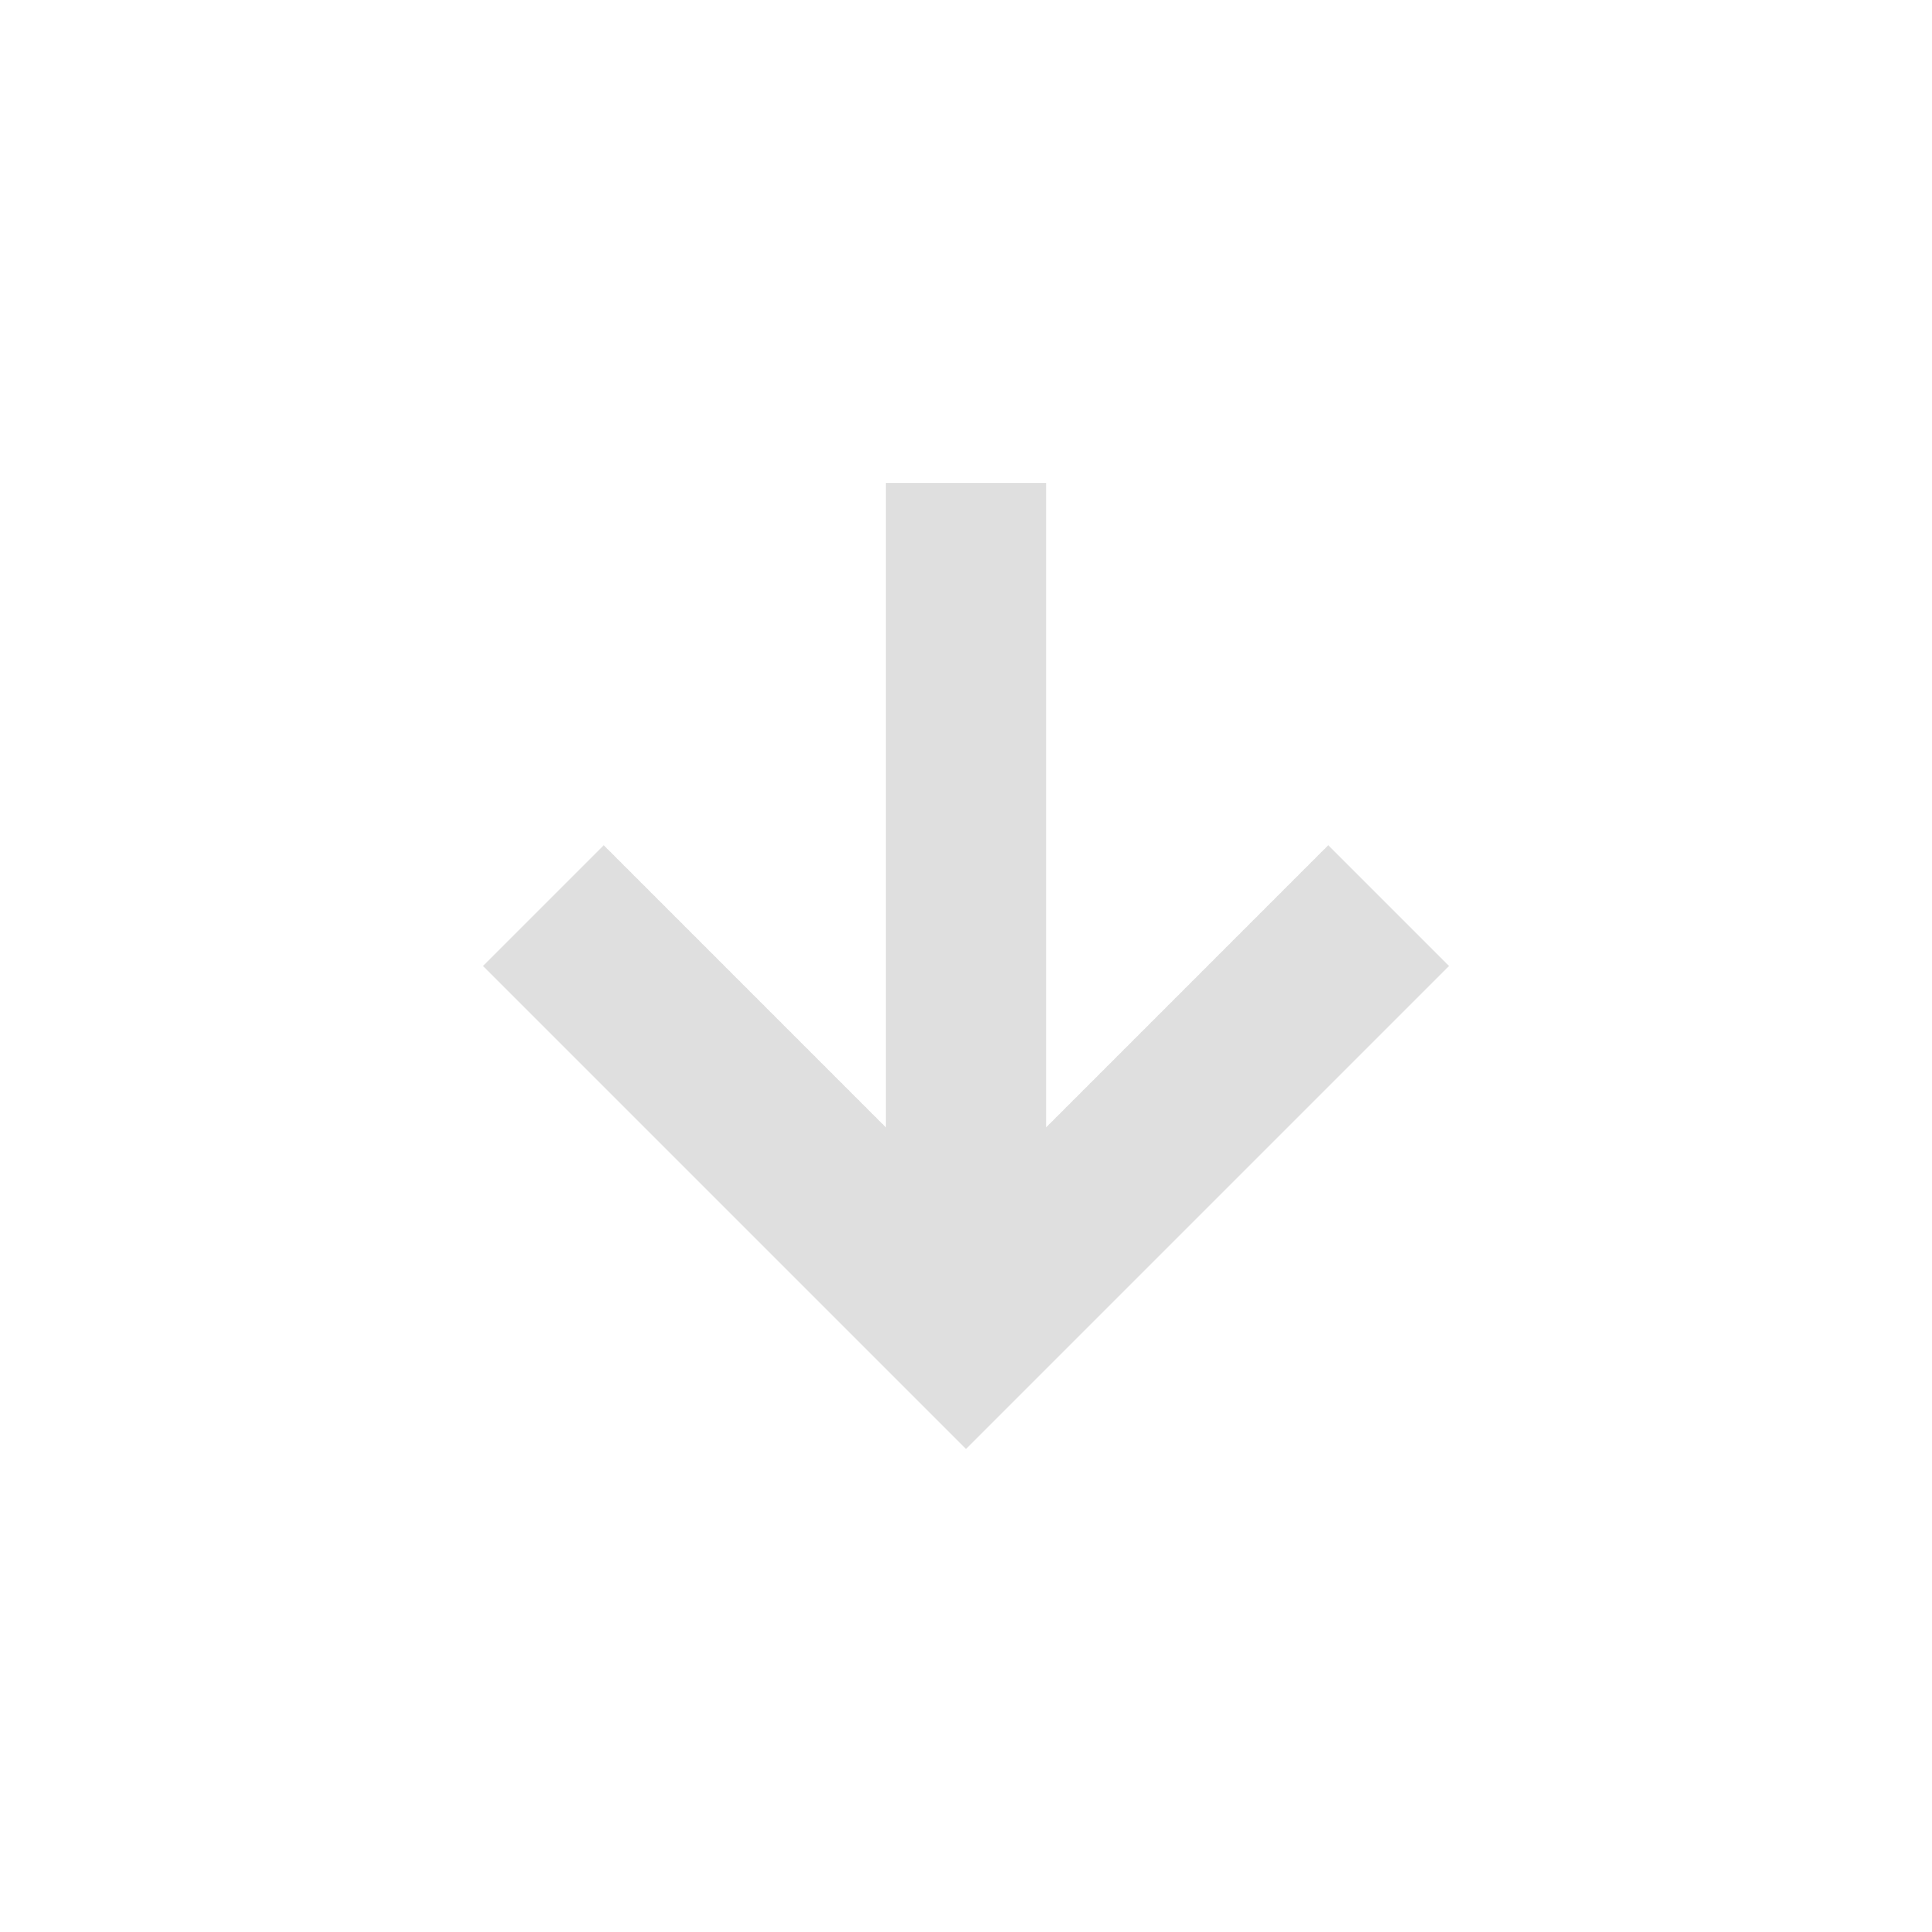
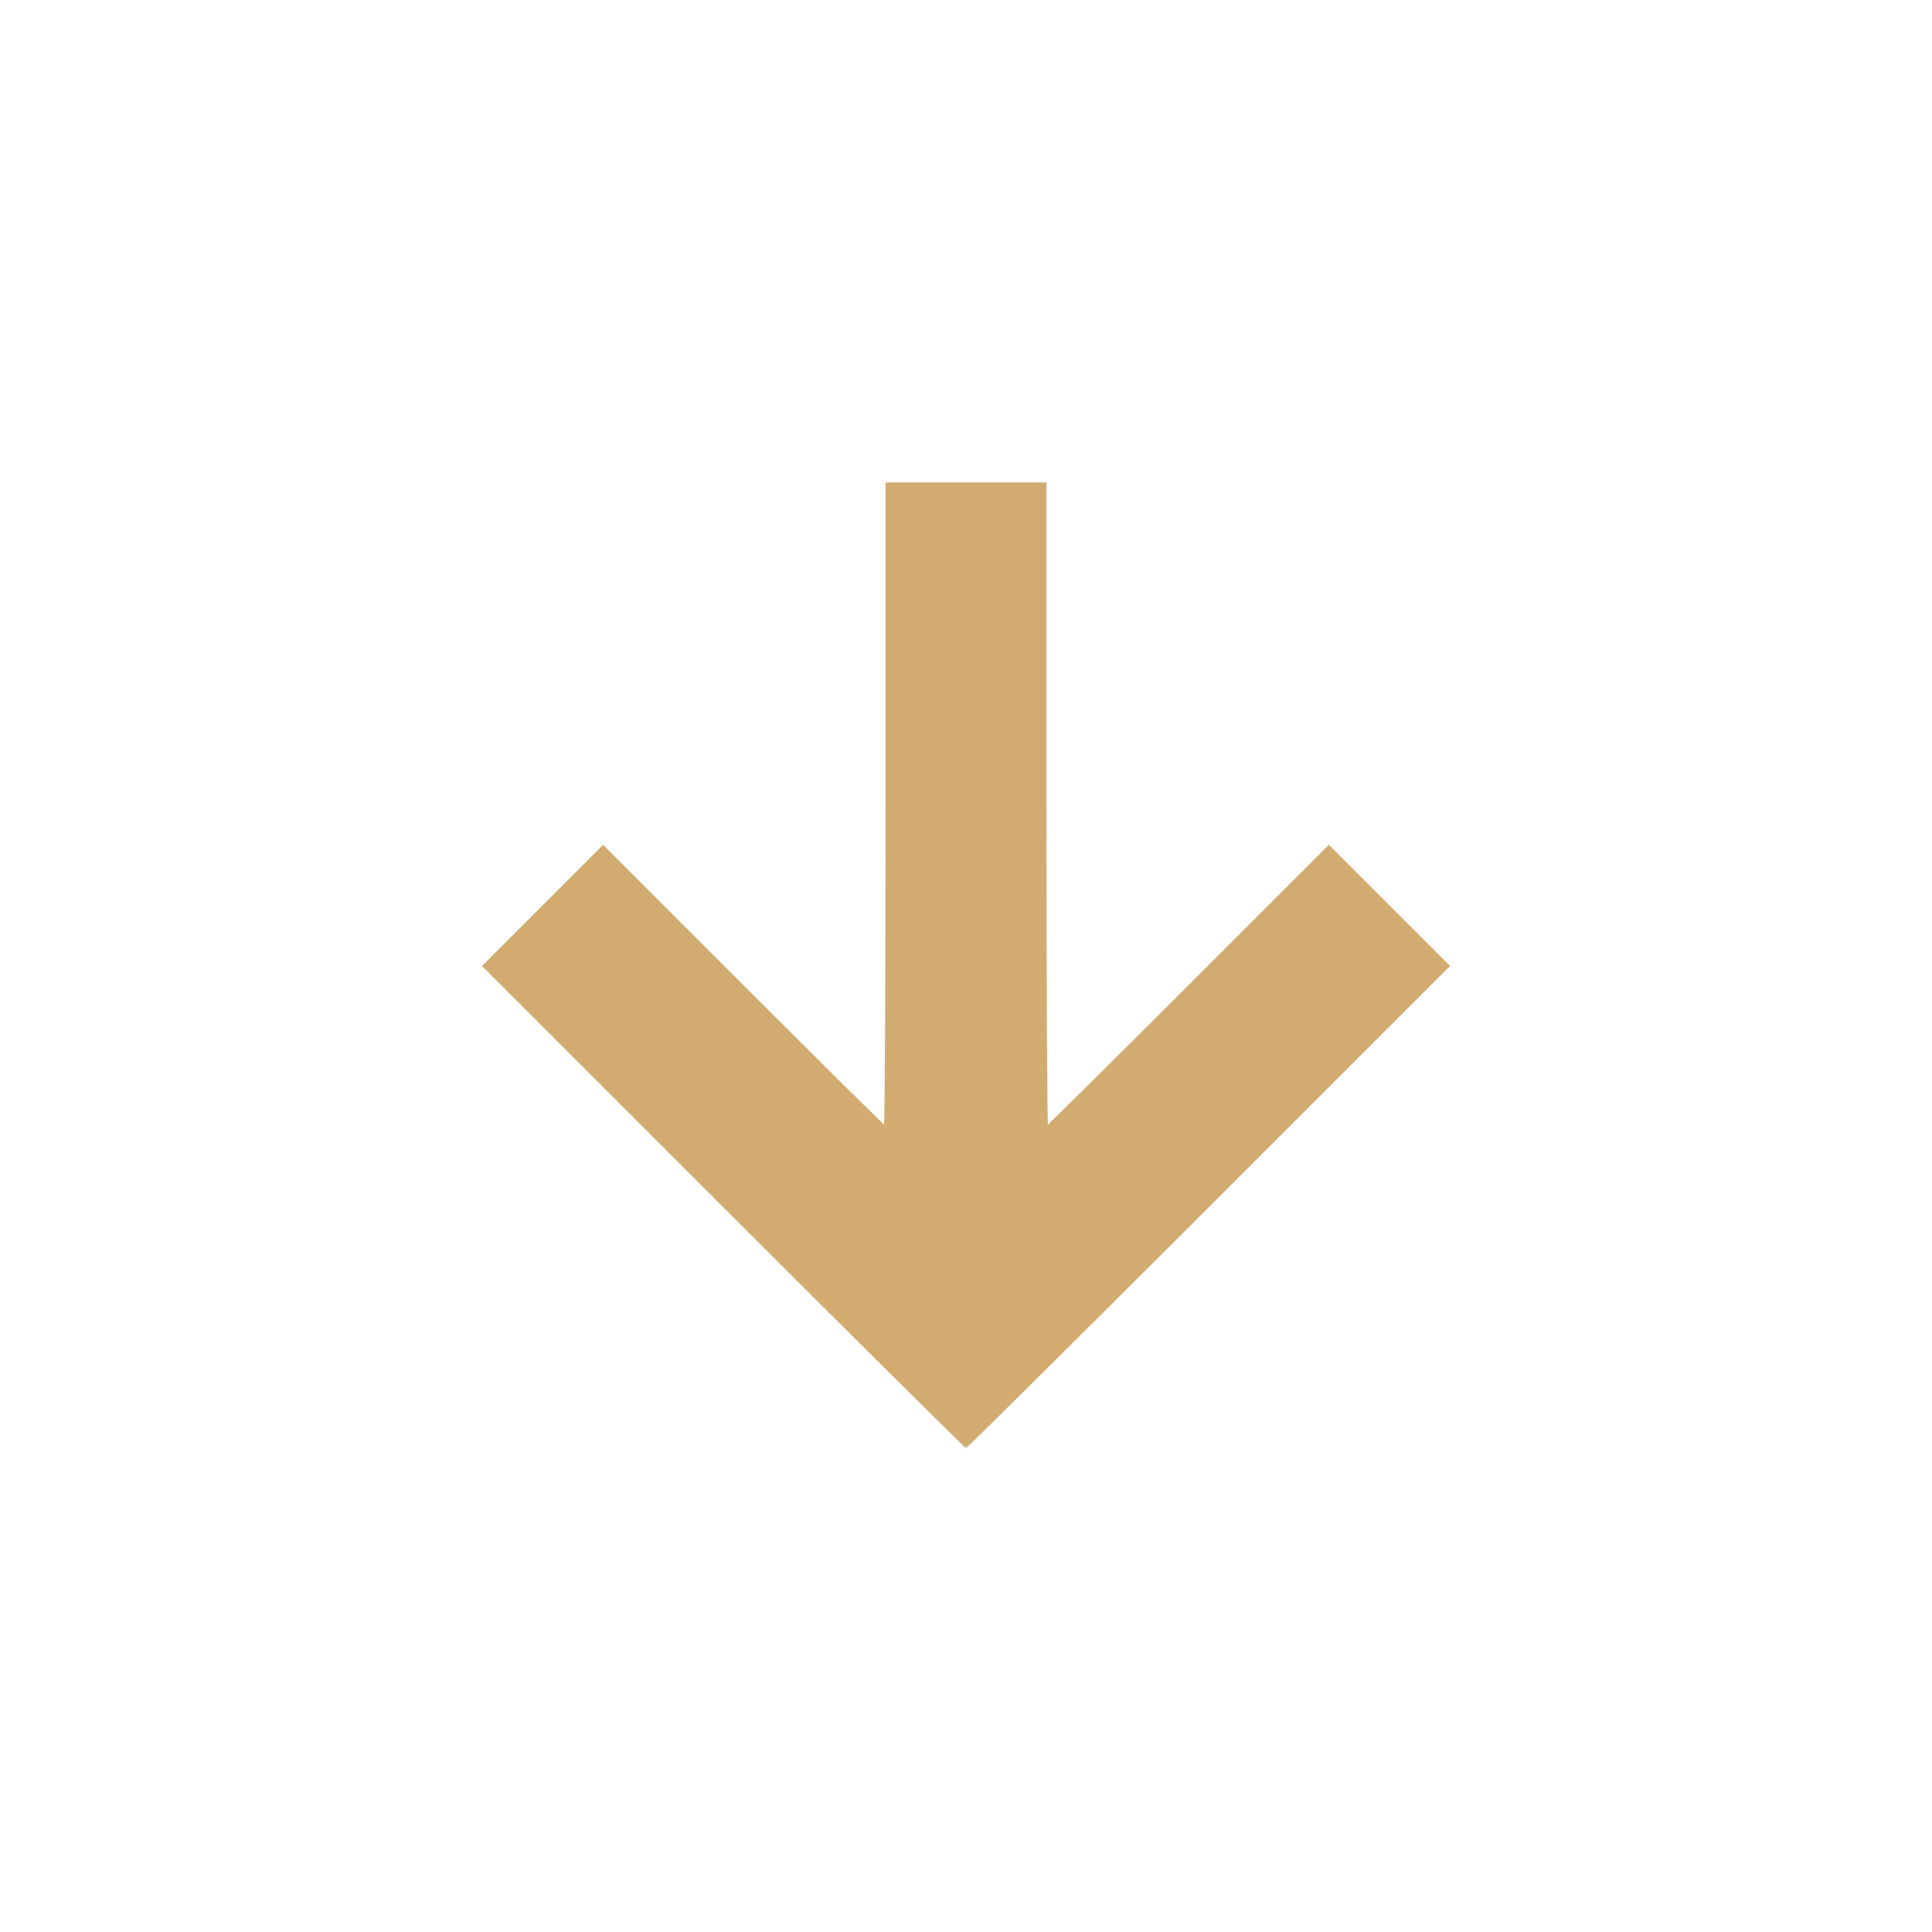
- <svg xmlns="http://www.w3.org/2000/svg" width="24" height="24" version="1.1">
-   <defs>
+ <svg xmlns="http://www.w3.org/2000/svg" width="24" height="24" version="1.1" id="svg9">
+   <defs id="defs3">
    <style id="current-color-scheme" type="text/css">
   .ColorScheme-Text { color:#dfdfdf; } .ColorScheme-Highlight { color:#4285f4; }
  </style>
  </defs>
-   <g transform="matrix(1,0,0,1,4,4)">
-     <path class="ColorScheme-Text" d="M 7,2 V 10 L 3.5,6.5 2,8 8,14 14,8 12.5,6.5 9,10 V 2 Z" style="fill:currentColor" />
+   <g transform="matrix(1,0,0,1,4,4)" id="g7">
+     <path class="ColorScheme-Text" d="M 7,2 V 10 L 3.5,6.5 2,8 8,14 14,8 12.5,6.5 9,10 V 2 Z" style="fill:currentColor" id="path5" />
  </g>
+   <path style="fill:#d1ab6f;stroke:#d1ab6f;stroke-width:0.028;fill-opacity:1;stroke-opacity:1" d="m 8.99,14.983 -2.983,-2.983 0.742,-0.742 0.742,-0.742 1.741,1.741 c 0.958,0.958 1.75,1.741 1.762,1.741 0.011,0 0.021,-1.798 0.021,-3.995 V 6.007 H 12 12.985 v 3.995 c 0,2.197 0.009,3.995 0.021,3.995 0.011,0 0.804,-0.783 1.762,-1.741 l 1.741,-1.741 0.742,0.742 0.742,0.742 -2.983,2.983 C 13.37,16.623 12.015,17.965 12,17.965 c -0.015,0 -1.37,-1.342 -3.01,-2.983 z" id="path1090" />
</svg>
